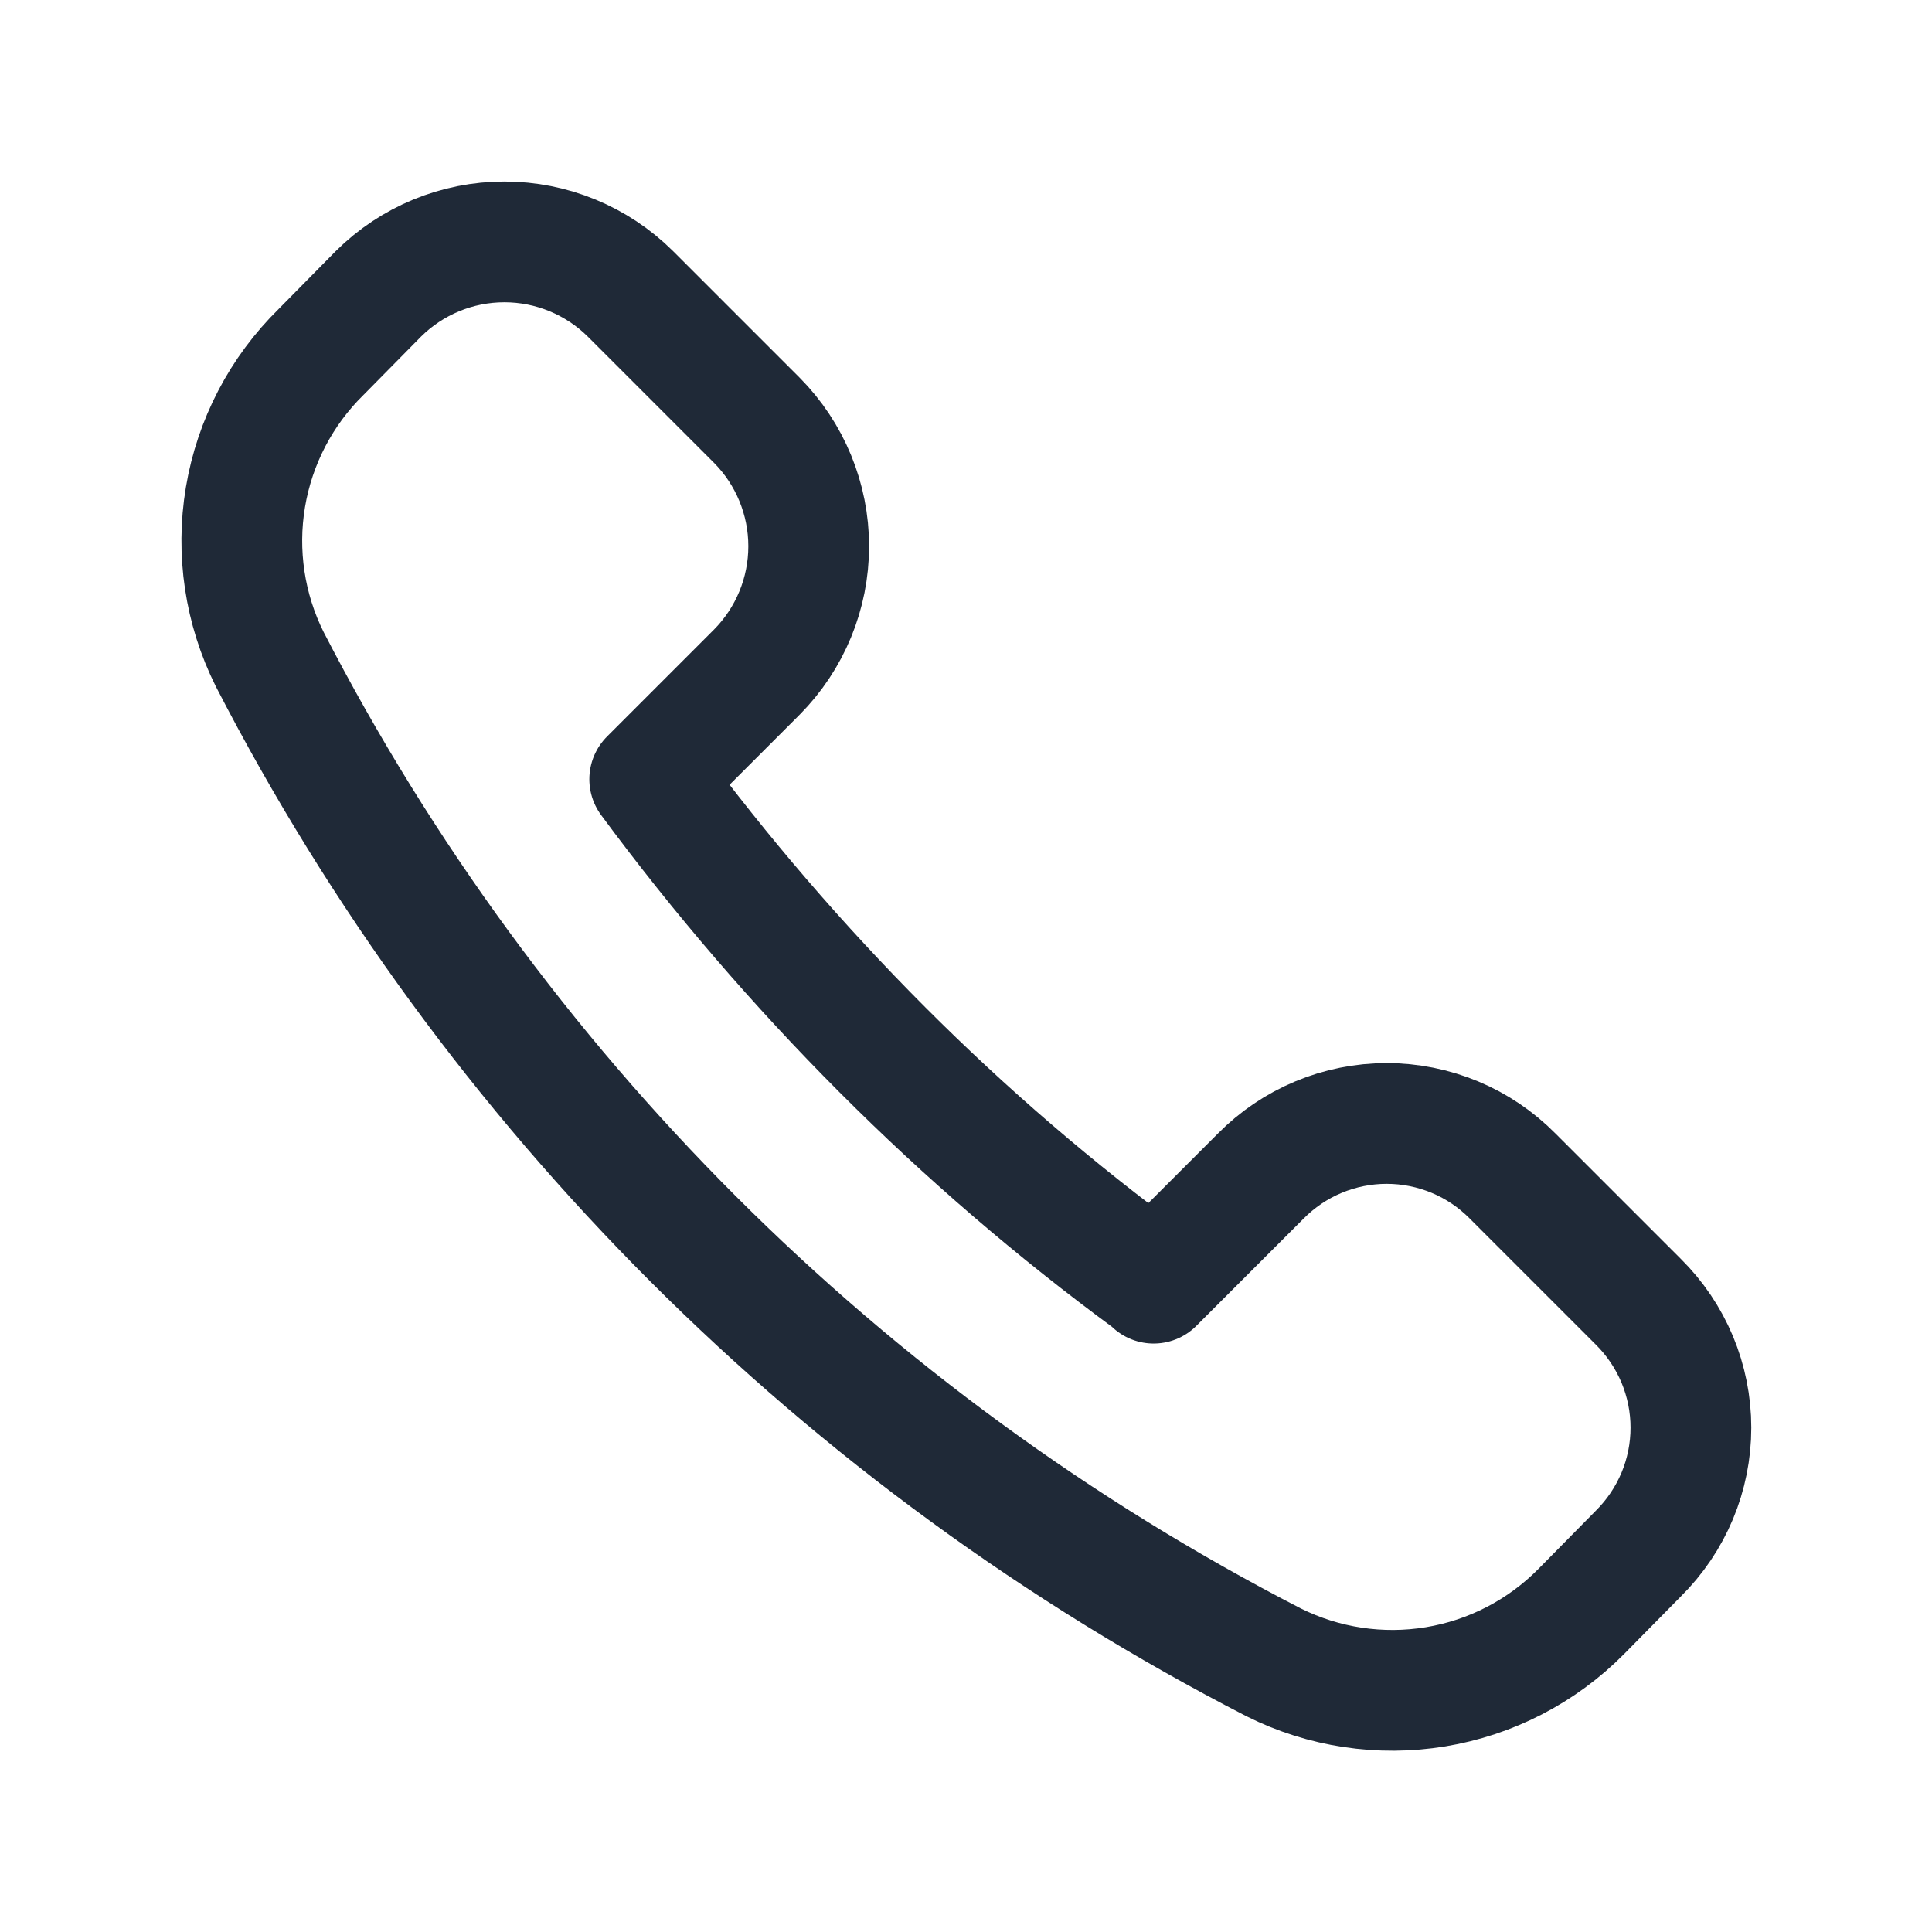
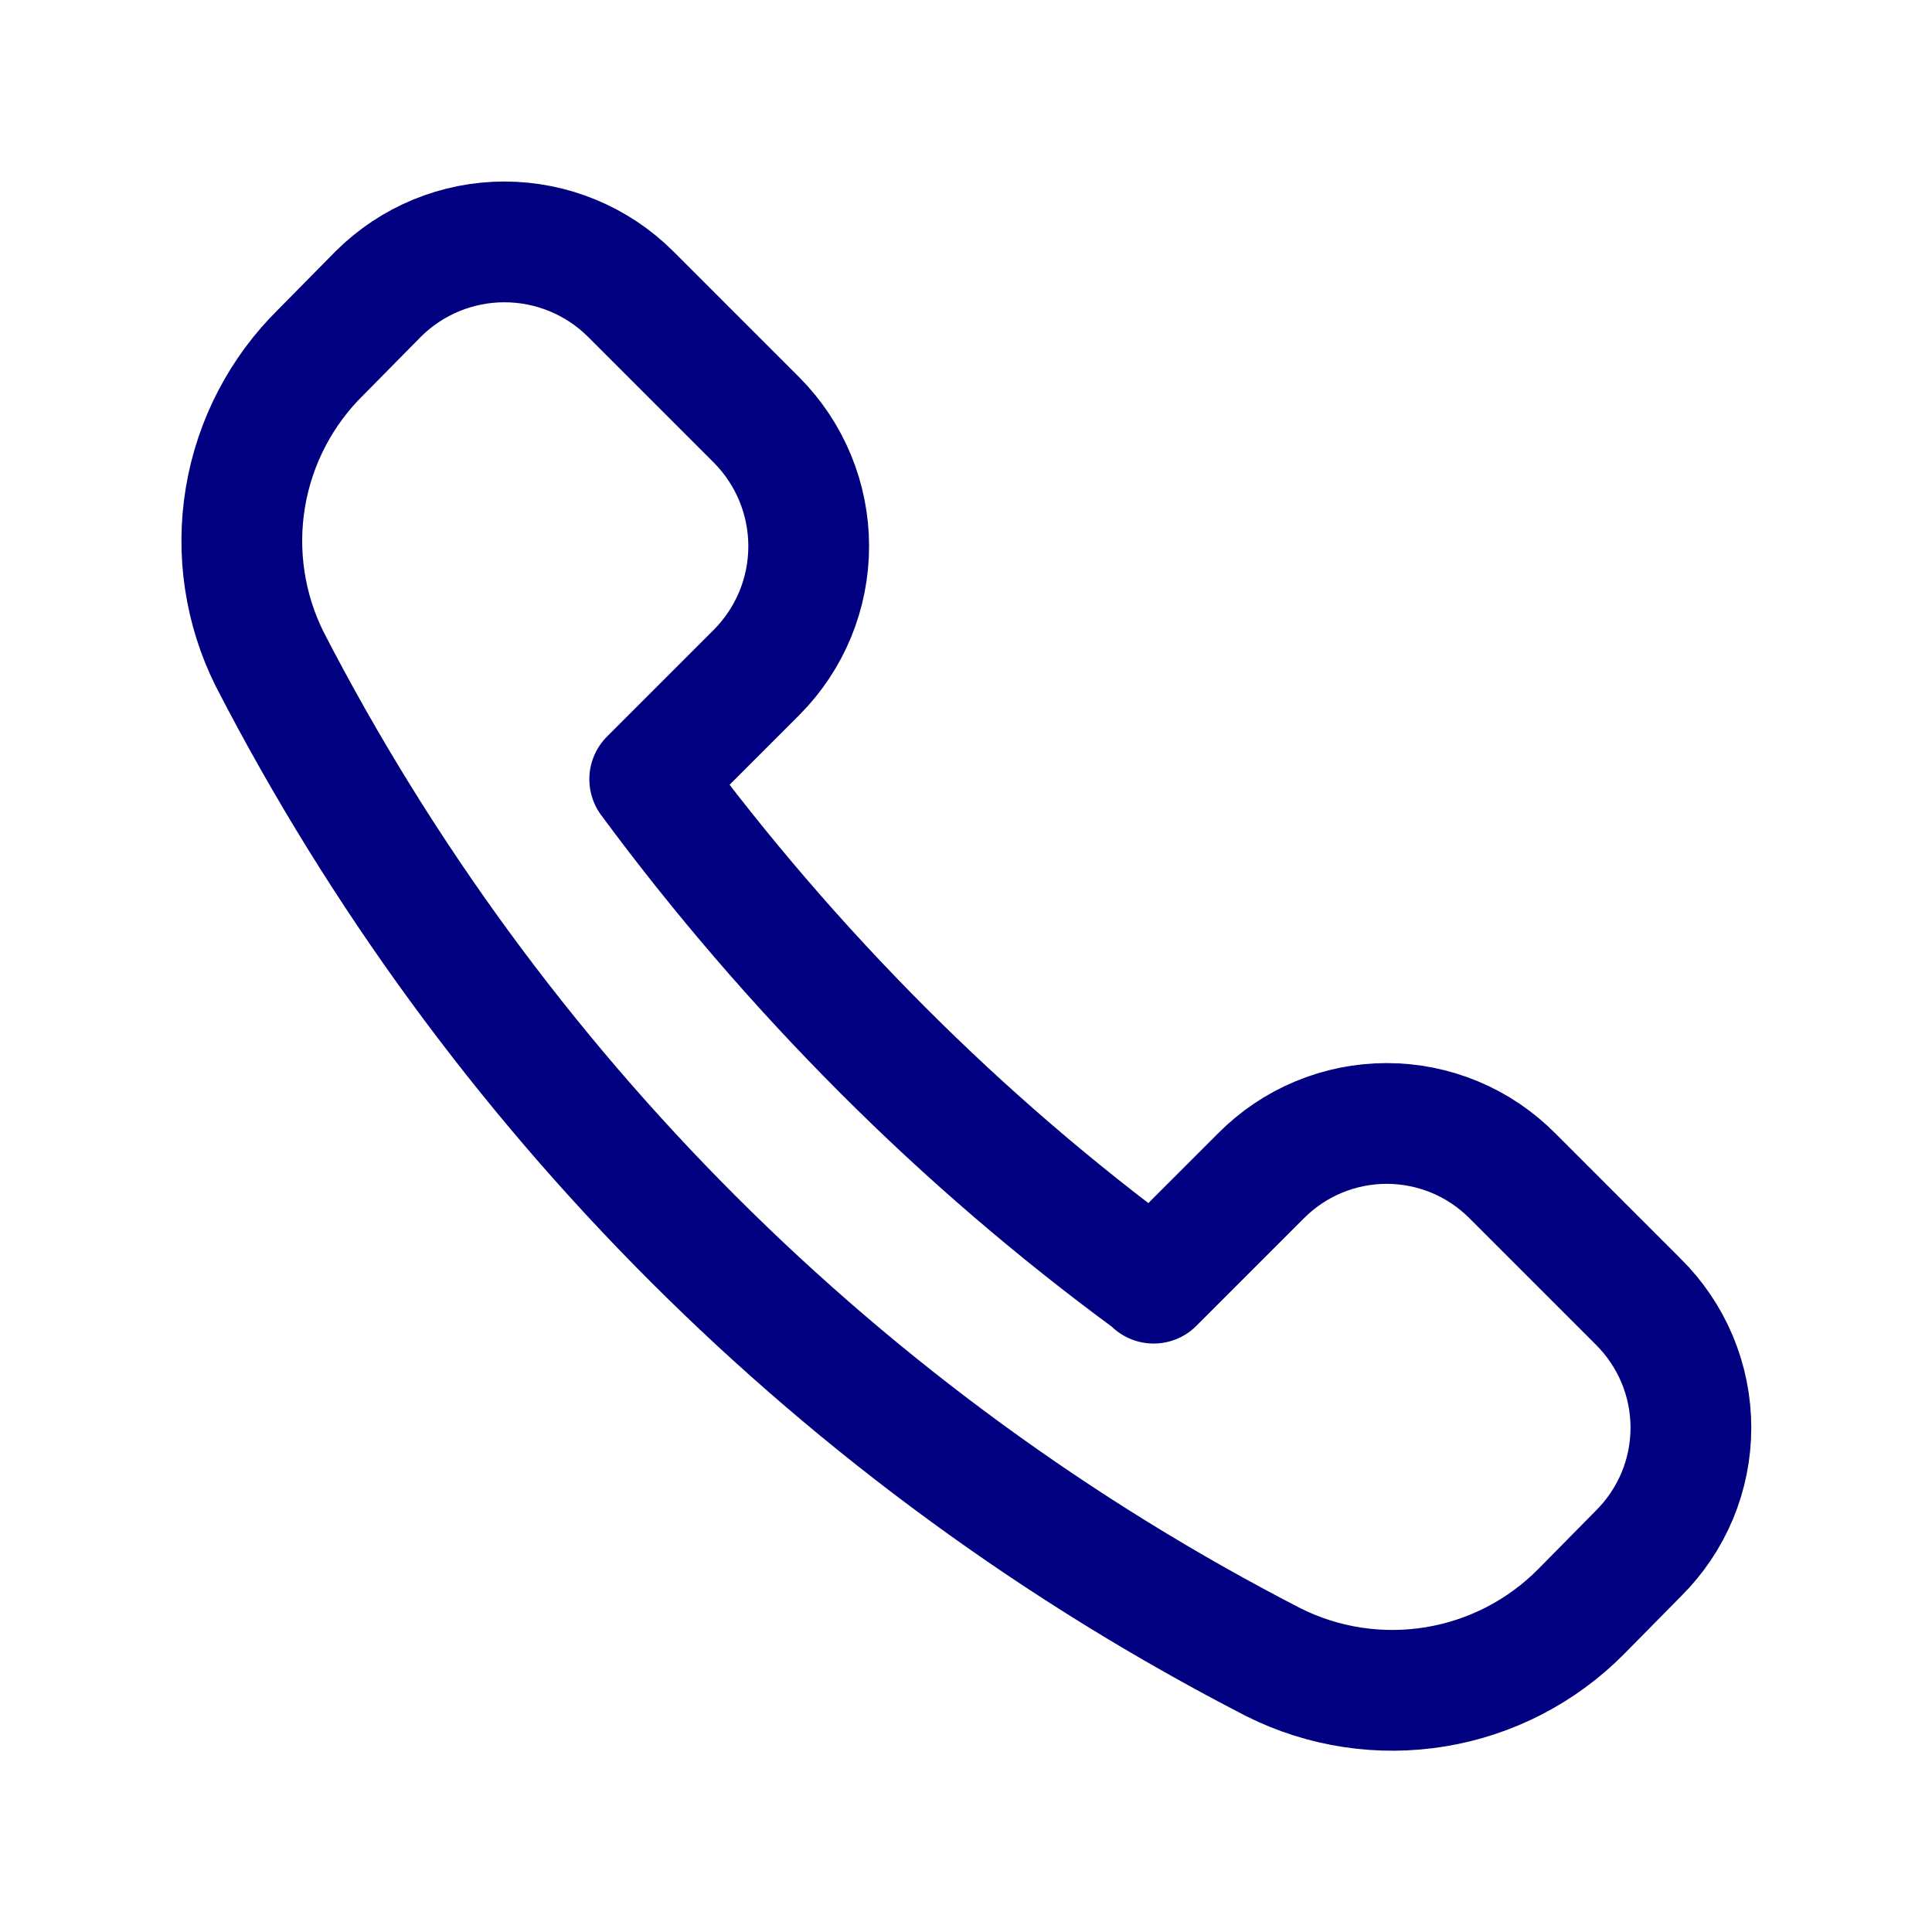
- <svg xmlns="http://www.w3.org/2000/svg" width="800px" height="800px" viewBox="0 0 24 24" fill="none" stroke="#1f2937">
+ <svg xmlns="http://www.w3.org/2000/svg" width="800px" height="800px" viewBox="0 0 24 24" fill="none">
  <g id="SVGRepo_bgCarrier" stroke-width="0" />
  <g id="SVGRepo_tracerCarrier" stroke-linecap="round" stroke-linejoin="round" />
  <g id="SVGRepo_iconCarrier">
-     <path d="M14.331 15.94L15.661 14.61C15.866 14.403 16.109 14.238 16.378 14.126C16.646 14.014 16.935 13.956 17.226 13.956C17.517 13.956 17.805 14.014 18.074 14.126C18.343 14.238 18.586 14.403 18.791 14.61L20.351 16.17C20.558 16.375 20.722 16.618 20.835 16.887C20.947 17.156 21.005 17.444 21.005 17.735C21.005 18.026 20.947 18.315 20.835 18.583C20.722 18.852 20.558 19.095 20.351 19.3L19.641 20.02C19.152 20.514 18.519 20.841 17.833 20.954C17.147 21.067 16.443 20.961 15.821 20.65C10.469 17.895 6.11 13.54 3.351 8.19C3.04 7.568 2.934 6.862 3.049 6.176C3.164 5.49 3.494 4.857 3.991 4.37L4.701 3.65C5.117 3.237 5.679 3.005 6.266 3.005C6.852 3.005 7.415 3.237 7.831 3.65L9.401 5.22C9.814 5.636 10.046 6.199 10.046 6.785C10.046 7.372 9.814 7.934 9.401 8.35L8.071 9.68C8.95 10.87 9.916 11.993 10.961 13.04C11.999 14.08 13.116 15.04 14.301 15.91L14.331 15.94Z" stroke="#1f2937" stroke-width="1.5" stroke-linecap="round" stroke-linejoin="round" />
+     <path d="M14.331 15.94L15.661 14.61C15.866 14.403 16.109 14.238 16.378 14.126C16.646 14.014 16.935 13.956 17.226 13.956C17.517 13.956 17.805 14.014 18.074 14.126C18.343 14.238 18.586 14.403 18.791 14.61L20.351 16.17C20.558 16.375 20.722 16.618 20.835 16.887C20.947 17.156 21.005 17.444 21.005 17.735C21.005 18.026 20.947 18.315 20.835 18.583C20.722 18.852 20.558 19.095 20.351 19.3L19.641 20.02C19.152 20.514 18.519 20.841 17.833 20.954C17.147 21.067 16.443 20.961 15.821 20.65C10.469 17.895 6.11 13.54 3.351 8.19C3.04 7.568 2.934 6.862 3.049 6.176C3.164 5.49 3.494 4.857 3.991 4.37L4.701 3.65C5.117 3.237 5.679 3.005 6.266 3.005C6.852 3.005 7.415 3.237 7.831 3.65L9.401 5.22C9.814 5.636 10.046 6.199 10.046 6.785C10.046 7.372 9.814 7.934 9.401 8.35L8.071 9.68C8.95 10.87 9.916 11.993 10.961 13.04C11.999 14.08 13.116 15.04 14.301 15.91L14.331 15.94Z" stroke="#000080" stroke-width="1.5" stroke-linecap="round" stroke-linejoin="round" />
  </g>
</svg>
